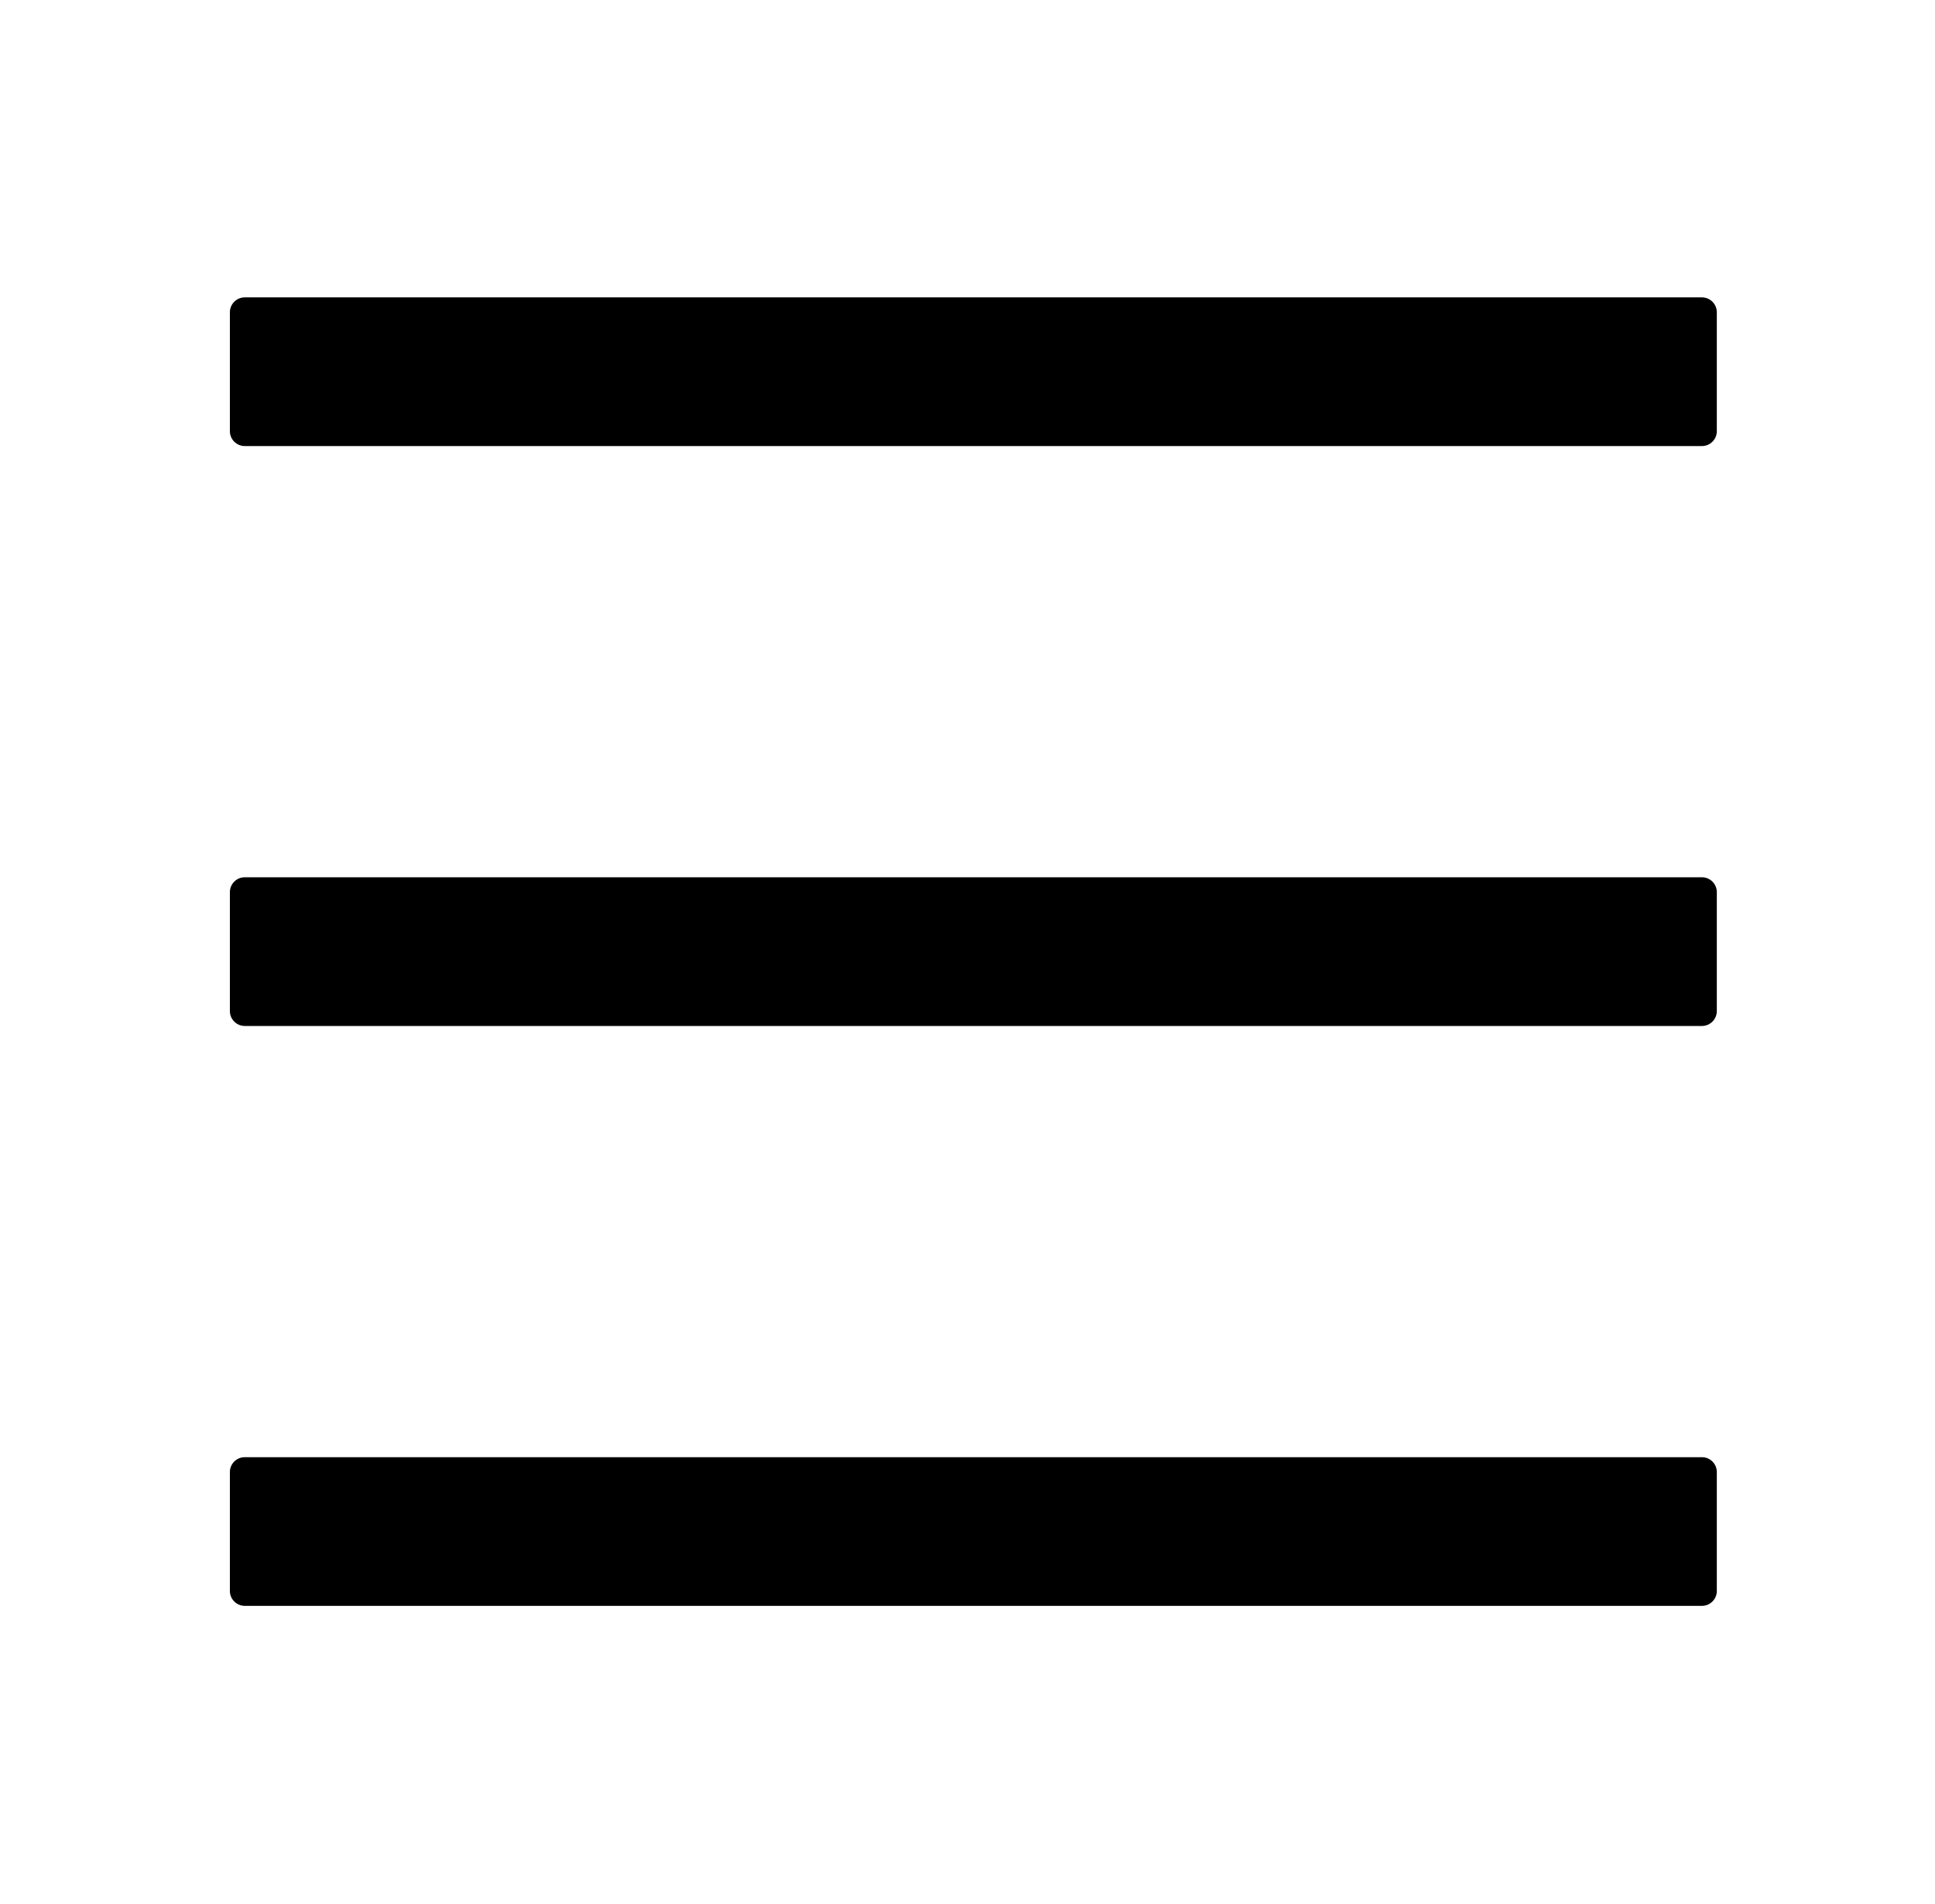
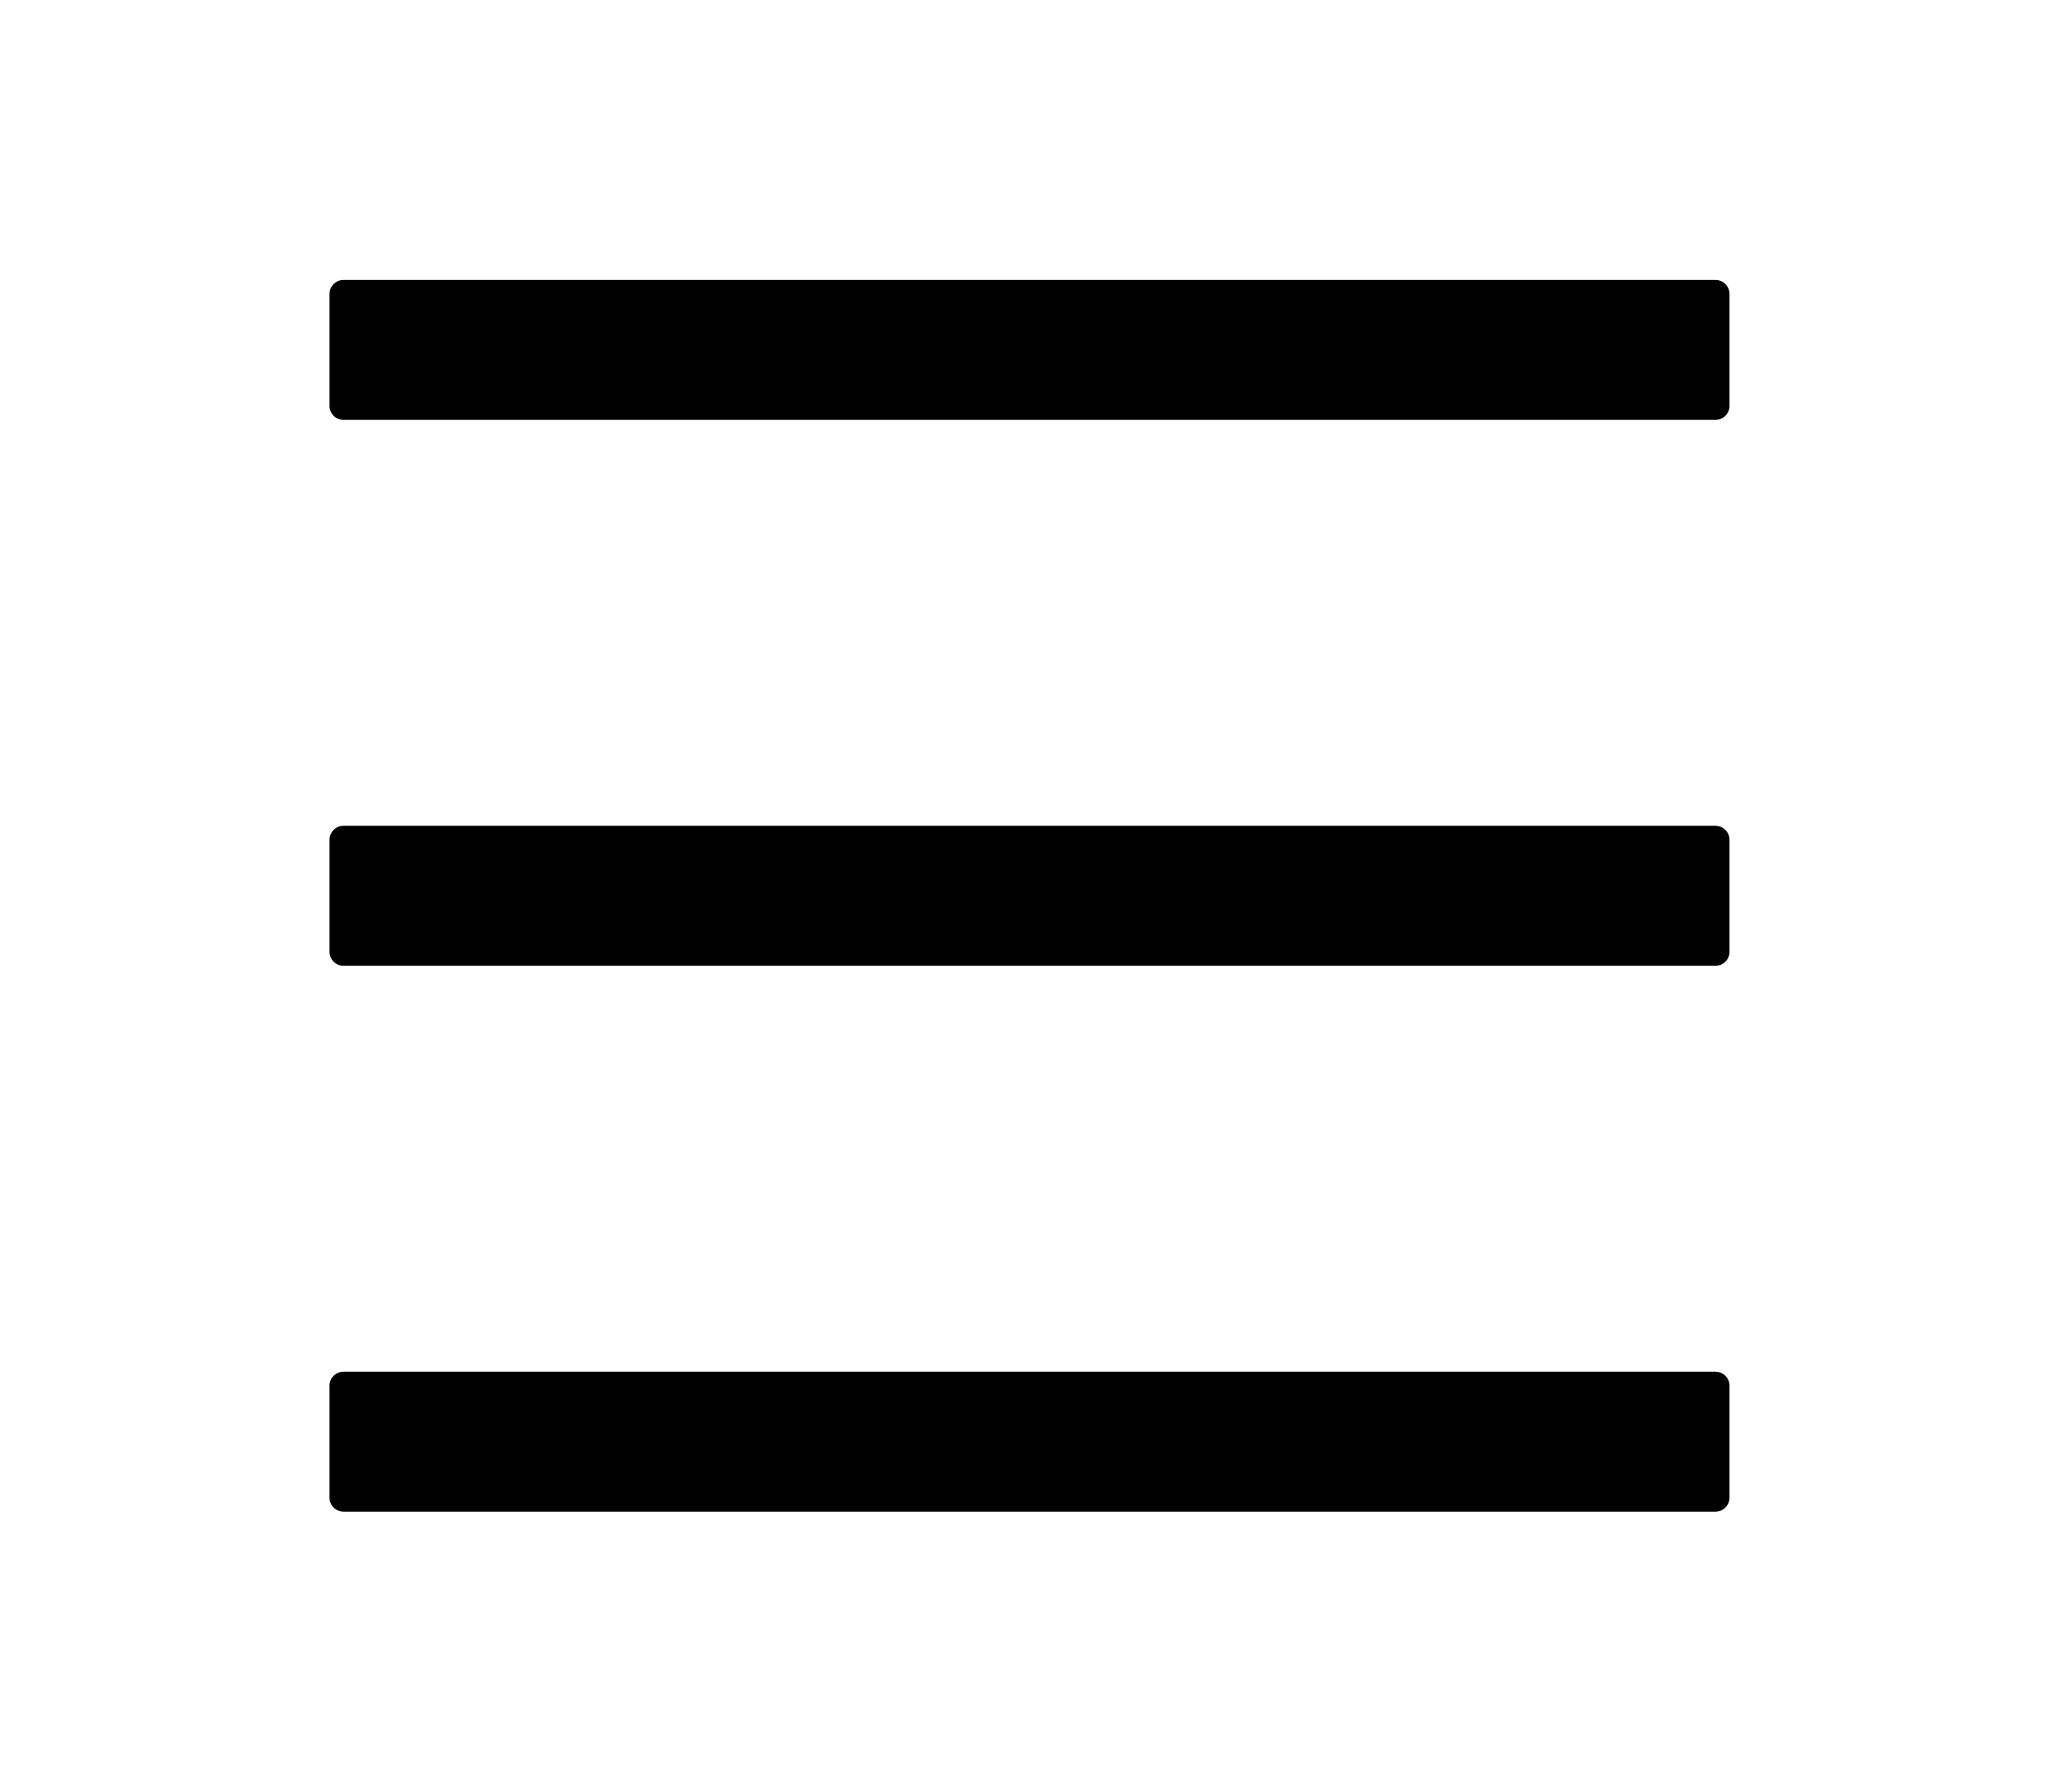
- <svg xmlns="http://www.w3.org/2000/svg" width="61" height="60" viewBox="0 0 61 60" fill="none">
+ <svg xmlns="http://www.w3.org/2000/svg" width="48" height="42" viewBox="0 0 61 60" fill="none">
  <path d="M53.653 9.375H7.715C7.458 9.375 7.247 9.586 7.247 9.844V13.594C7.247 13.852 7.458 14.062 7.715 14.062H53.653C53.911 14.062 54.122 13.852 54.122 13.594V9.844C54.122 9.586 53.911 9.375 53.653 9.375ZM53.653 45.938H7.715C7.458 45.938 7.247 46.148 7.247 46.406V50.156C7.247 50.414 7.458 50.625 7.715 50.625H53.653C53.911 50.625 54.122 50.414 54.122 50.156V46.406C54.122 46.148 53.911 45.938 53.653 45.938ZM53.653 27.656H7.715C7.458 27.656 7.247 27.867 7.247 28.125V31.875C7.247 32.133 7.458 32.344 7.715 32.344H53.653C53.911 32.344 54.122 32.133 54.122 31.875V28.125C54.122 27.867 53.911 27.656 53.653 27.656Z" fill="black" />
</svg>
